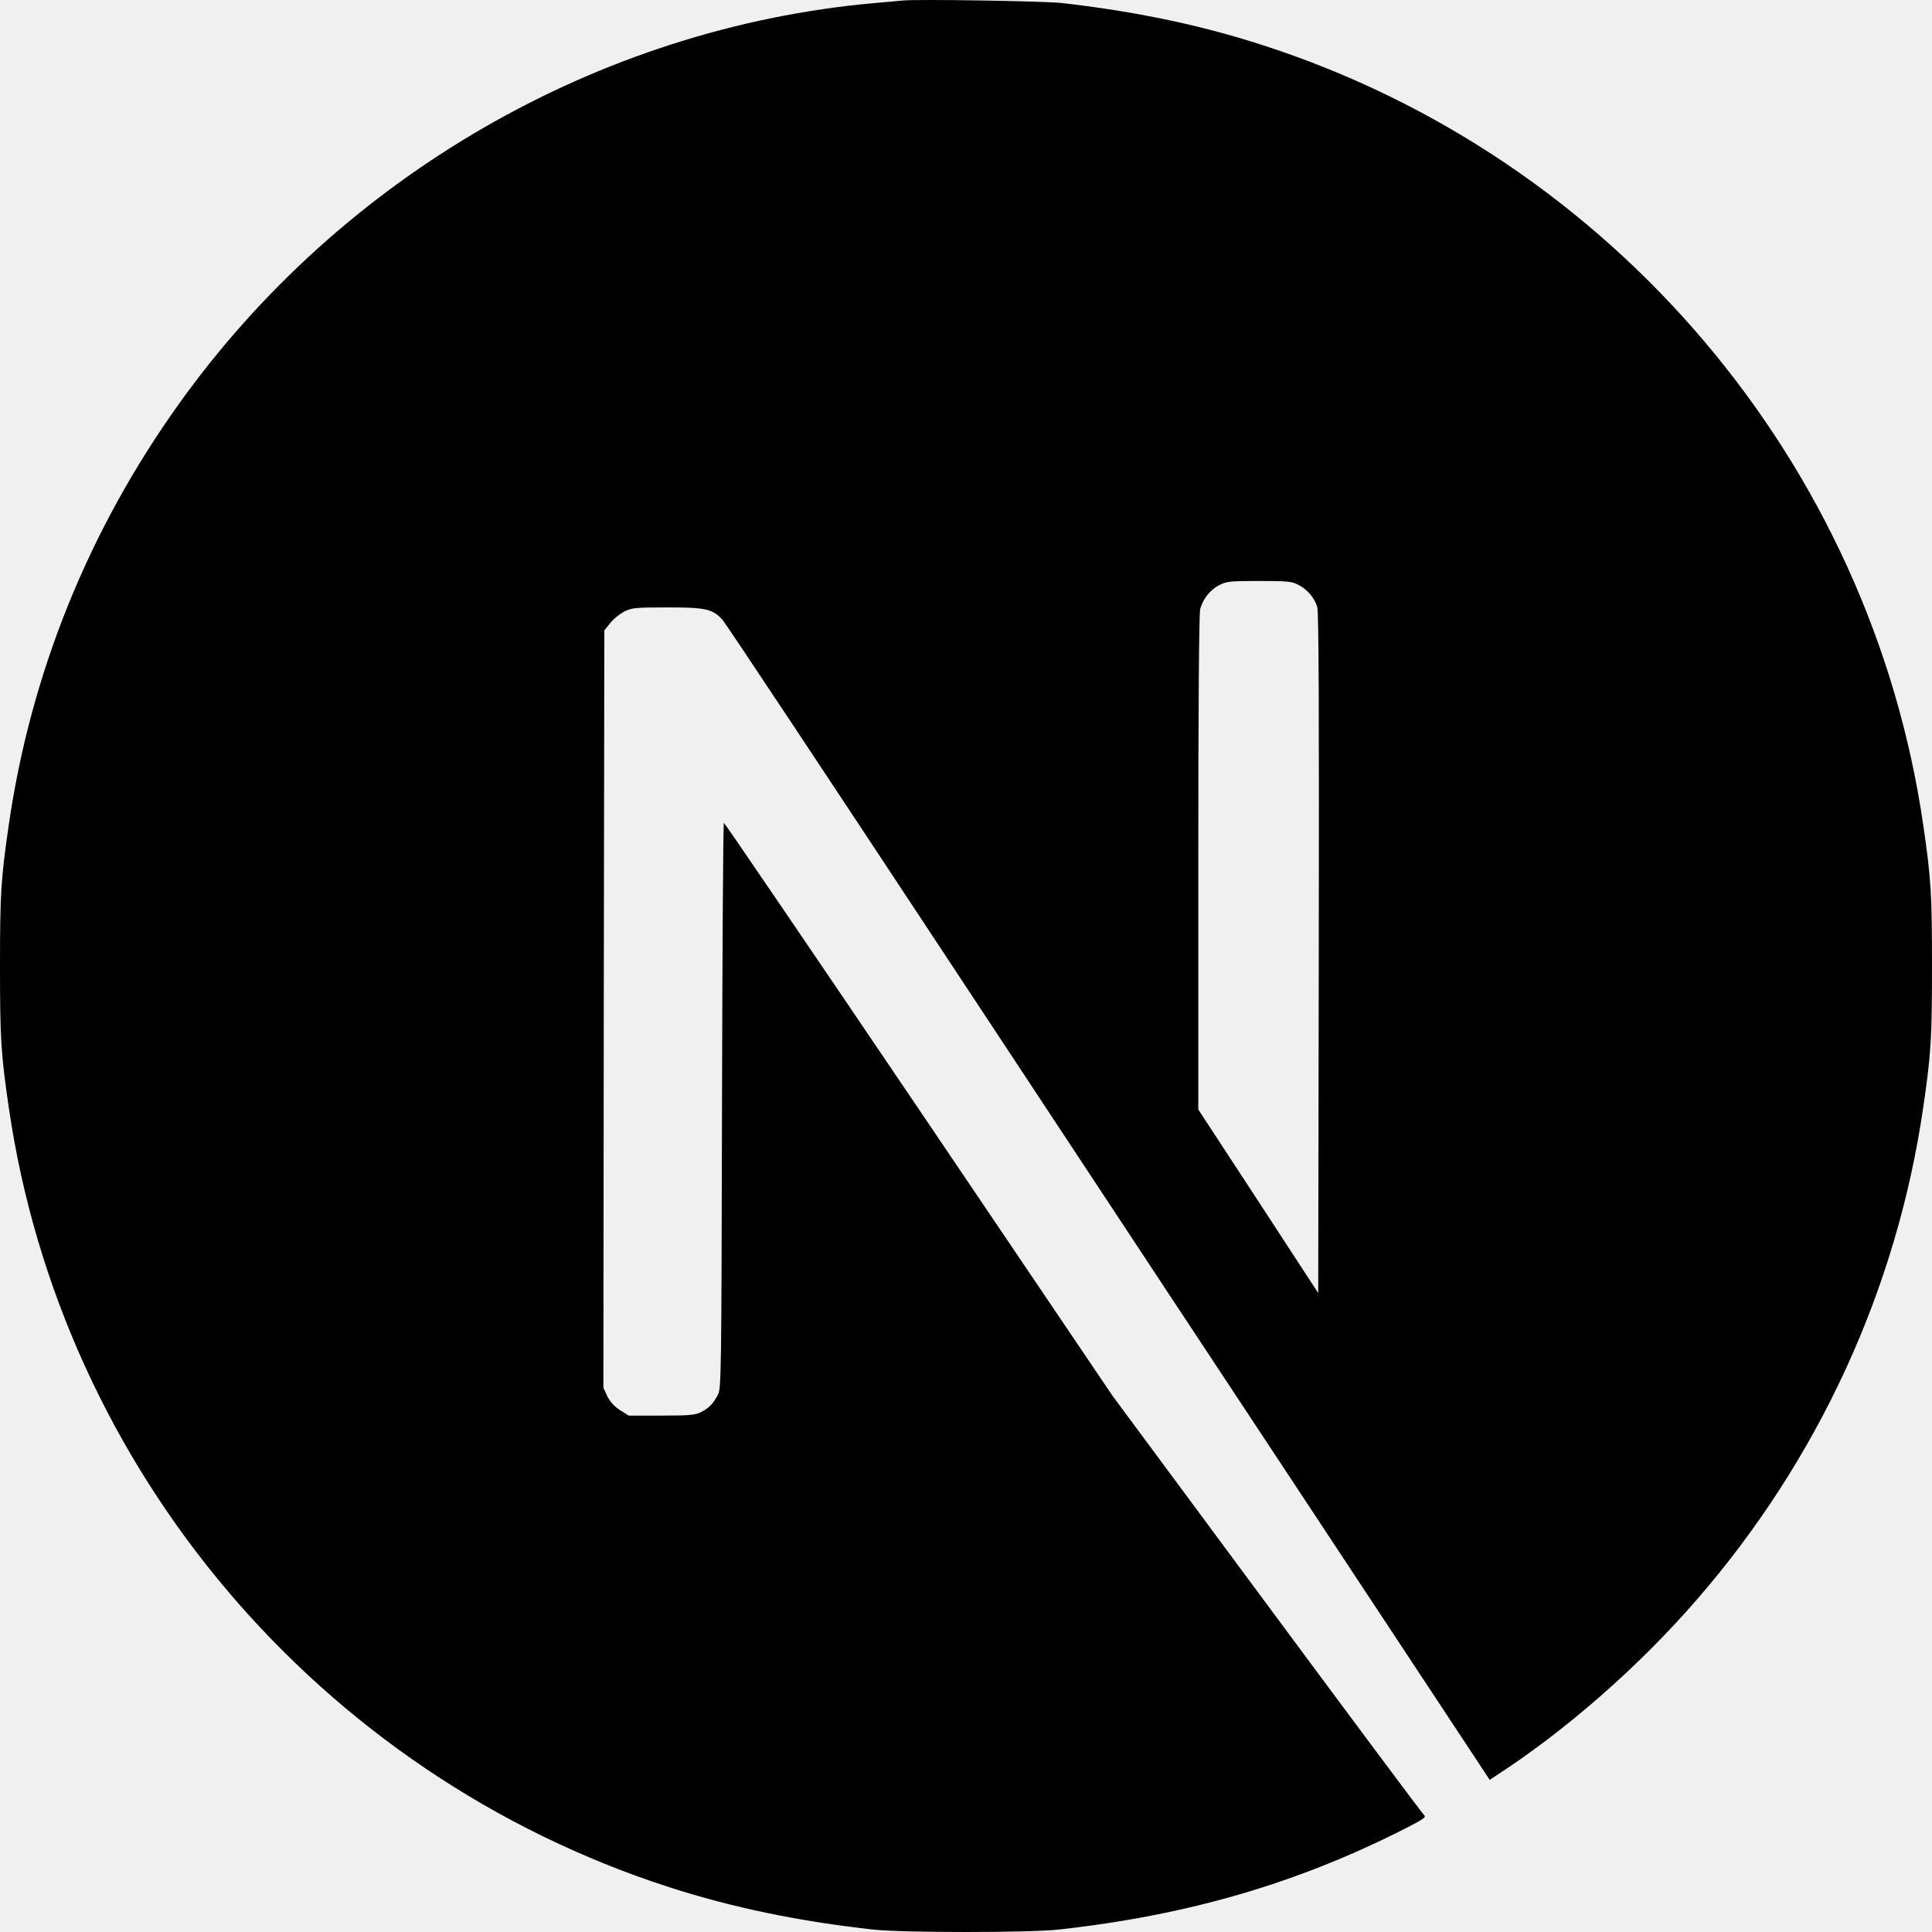
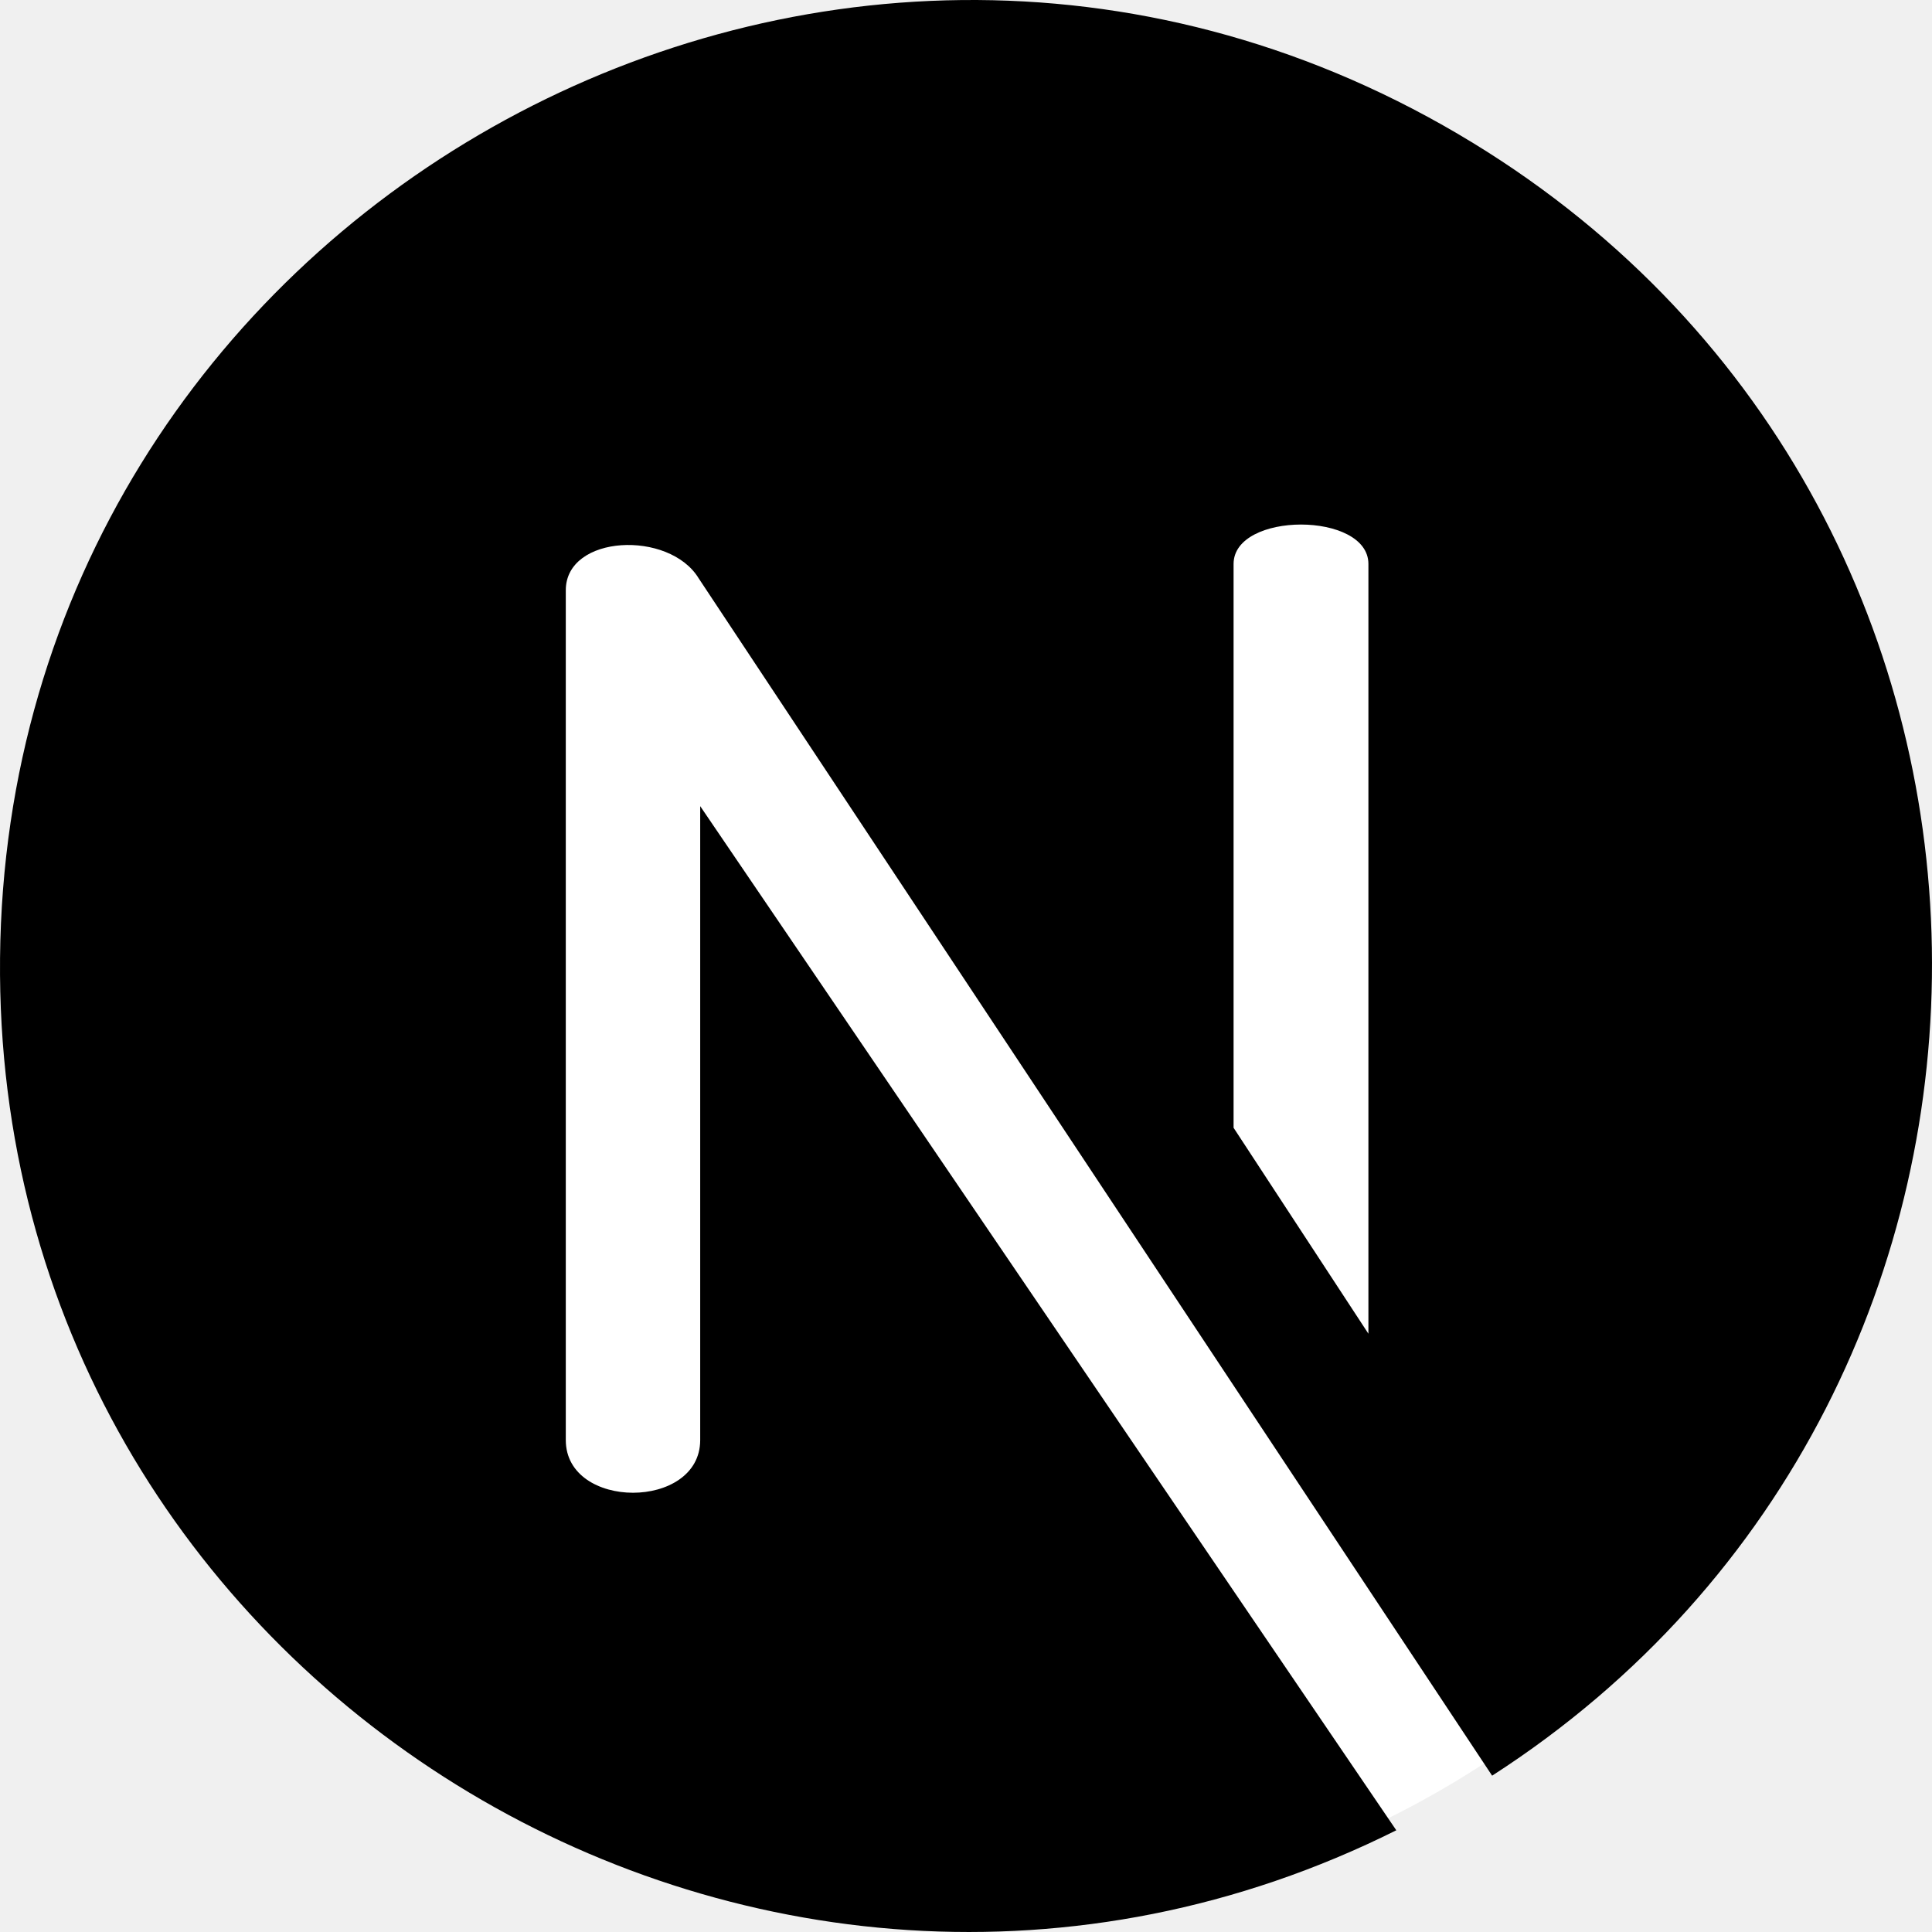
- <svg xmlns="http://www.w3.org/2000/svg" aria-hidden="true" role="img" width="1em" height="1em" preserveAspectRatio="xMidYMid meet" viewBox="0 0 256 256">
-   <path d="M119.617.069c-.55.05-2.302.225-3.879.35c-36.36 3.278-70.419 22.894-91.99 53.044c-12.012 16.764-19.694 35.78-22.597 55.922C.125 116.415 0 118.492 0 128.025c0 9.533.125 11.61 1.151 18.64c6.957 48.065 41.165 88.449 87.56 103.411c8.309 2.678 17.067 4.504 27.027 5.605c3.879.425 20.645.425 24.524 0c17.192-1.902 31.756-6.155 46.12-13.486c2.202-1.126 2.628-1.426 2.327-1.677c-.2-.15-9.584-12.735-20.845-27.948l-20.47-27.648l-25.65-37.956c-14.114-20.868-25.725-37.932-25.825-37.932c-.1-.025-.2 16.84-.25 37.431c-.076 36.055-.1 37.506-.551 38.357c-.65 1.226-1.151 1.727-2.202 2.277c-.801.4-1.502.475-5.28.475h-4.33l-1.15-.725a4.679 4.679 0 0 1-1.677-1.827l-.526-1.126l.05-50.166l.075-50.192l.776-.976c.4-.525 1.251-1.2 1.852-1.526c1.026-.5 1.426-.55 5.755-.55c5.105 0 5.956.2 7.282 1.651c.376.4 14.264 21.318 30.88 46.514c16.617 25.195 39.34 59.599 50.5 76.488l20.27 30.7l1.026-.675c9.084-5.905 18.693-14.312 26.3-23.07c16.191-18.59 26.626-41.258 30.13-65.428c1.026-7.031 1.151-9.108 1.151-18.64c0-9.534-.125-11.61-1.151-18.641c-6.957-48.065-41.165-88.449-87.56-103.411c-8.184-2.652-16.892-4.479-26.652-5.58c-2.402-.25-18.943-.525-21.02-.325zm52.401 77.414c1.201.6 2.177 1.752 2.527 2.953c.2.65.25 14.562.2 45.913l-.074 44.987l-7.933-12.16l-7.958-12.16v-32.702c0-21.143.1-33.028.25-33.603c.4-1.401 1.277-2.502 2.478-3.153c1.026-.525 1.401-.575 5.33-.575c3.704 0 4.354.05 5.18.5z" fill="#000" />
+ <svg xmlns="http://www.w3.org/2000/svg" version="1.1" width="512px" height="512px">
+   <circle cx="256" cy="256" r="252" fill="white" />
+   <path d="M386.399,35.508C217.06-64.061,1.885,57.55,0.012,253.882c-1.828,191.717,201.063,315.545,370.021,231.163L185.56,213.636l0,167.997c0,18.614-35.619,18.614-35.619,0V156.421c0-14.776,27.447-15.988,35.225-3.144l210.263,317.296C553.381,368.835,551.247,132.436,386.399,35.508z M362.643,353.447l-35.732-54.577V149.458c0-13.932,35.732-13.932,35.732,0V353.447z" />
</svg>
